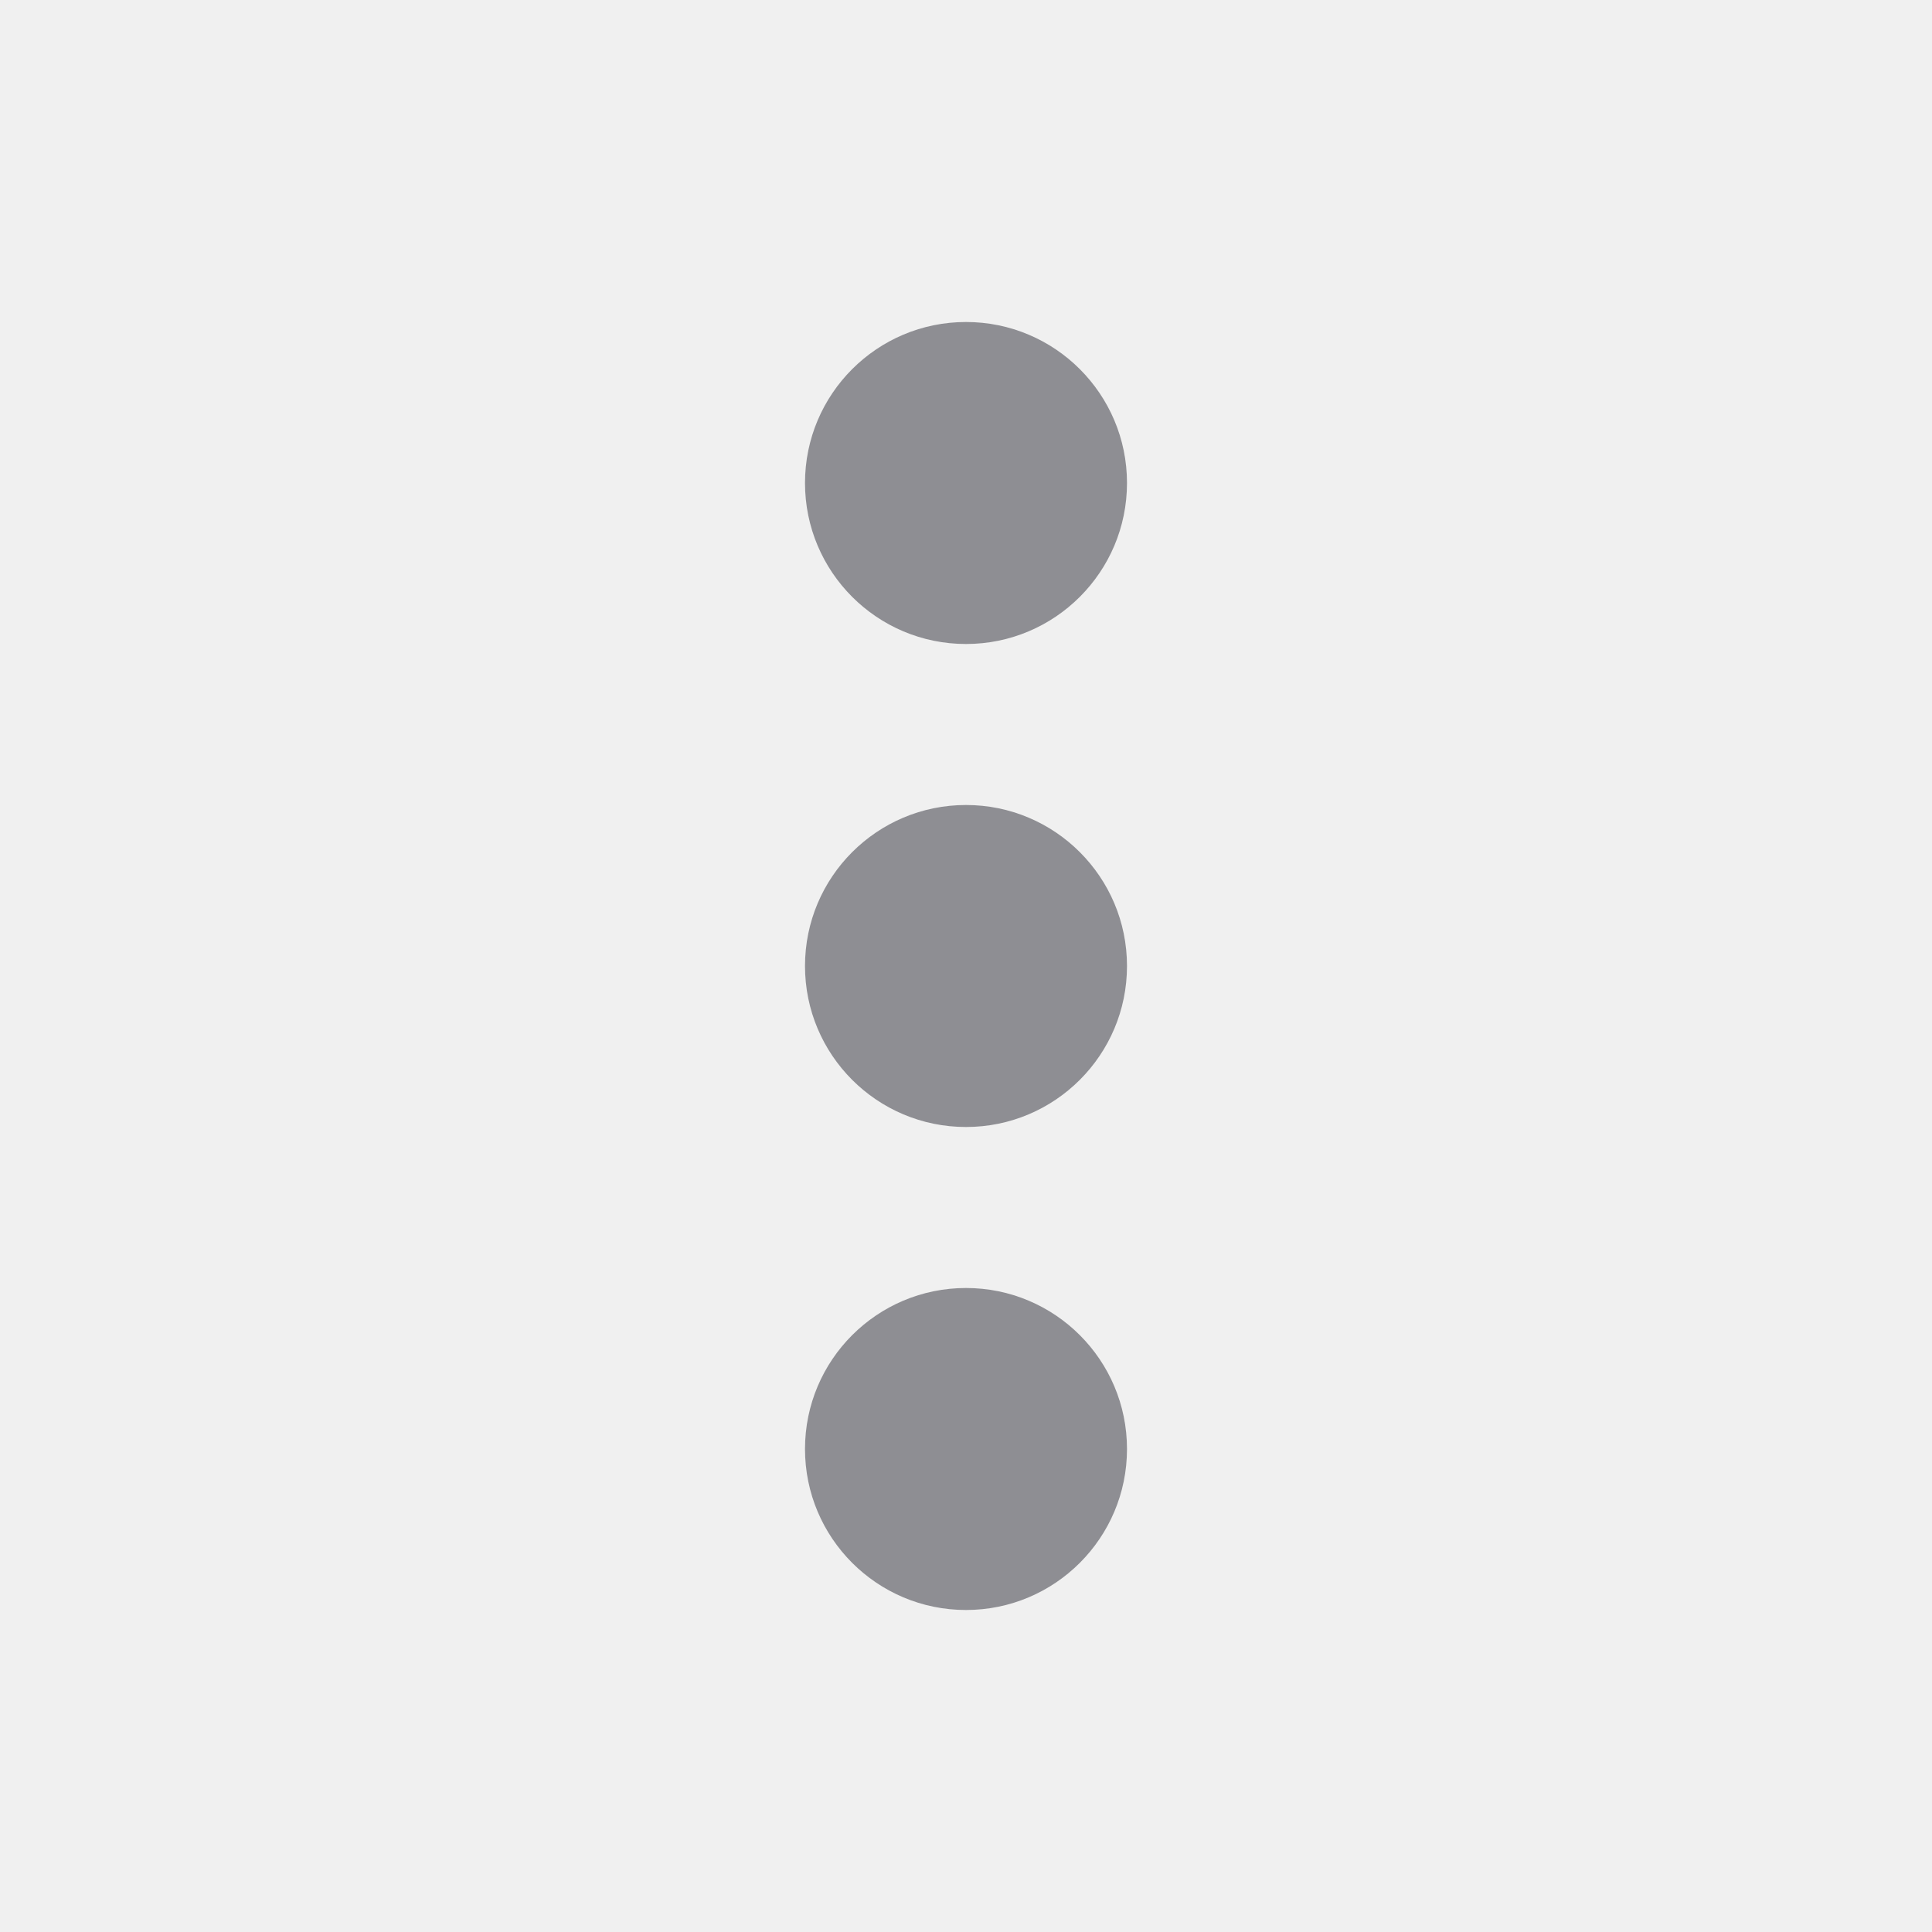
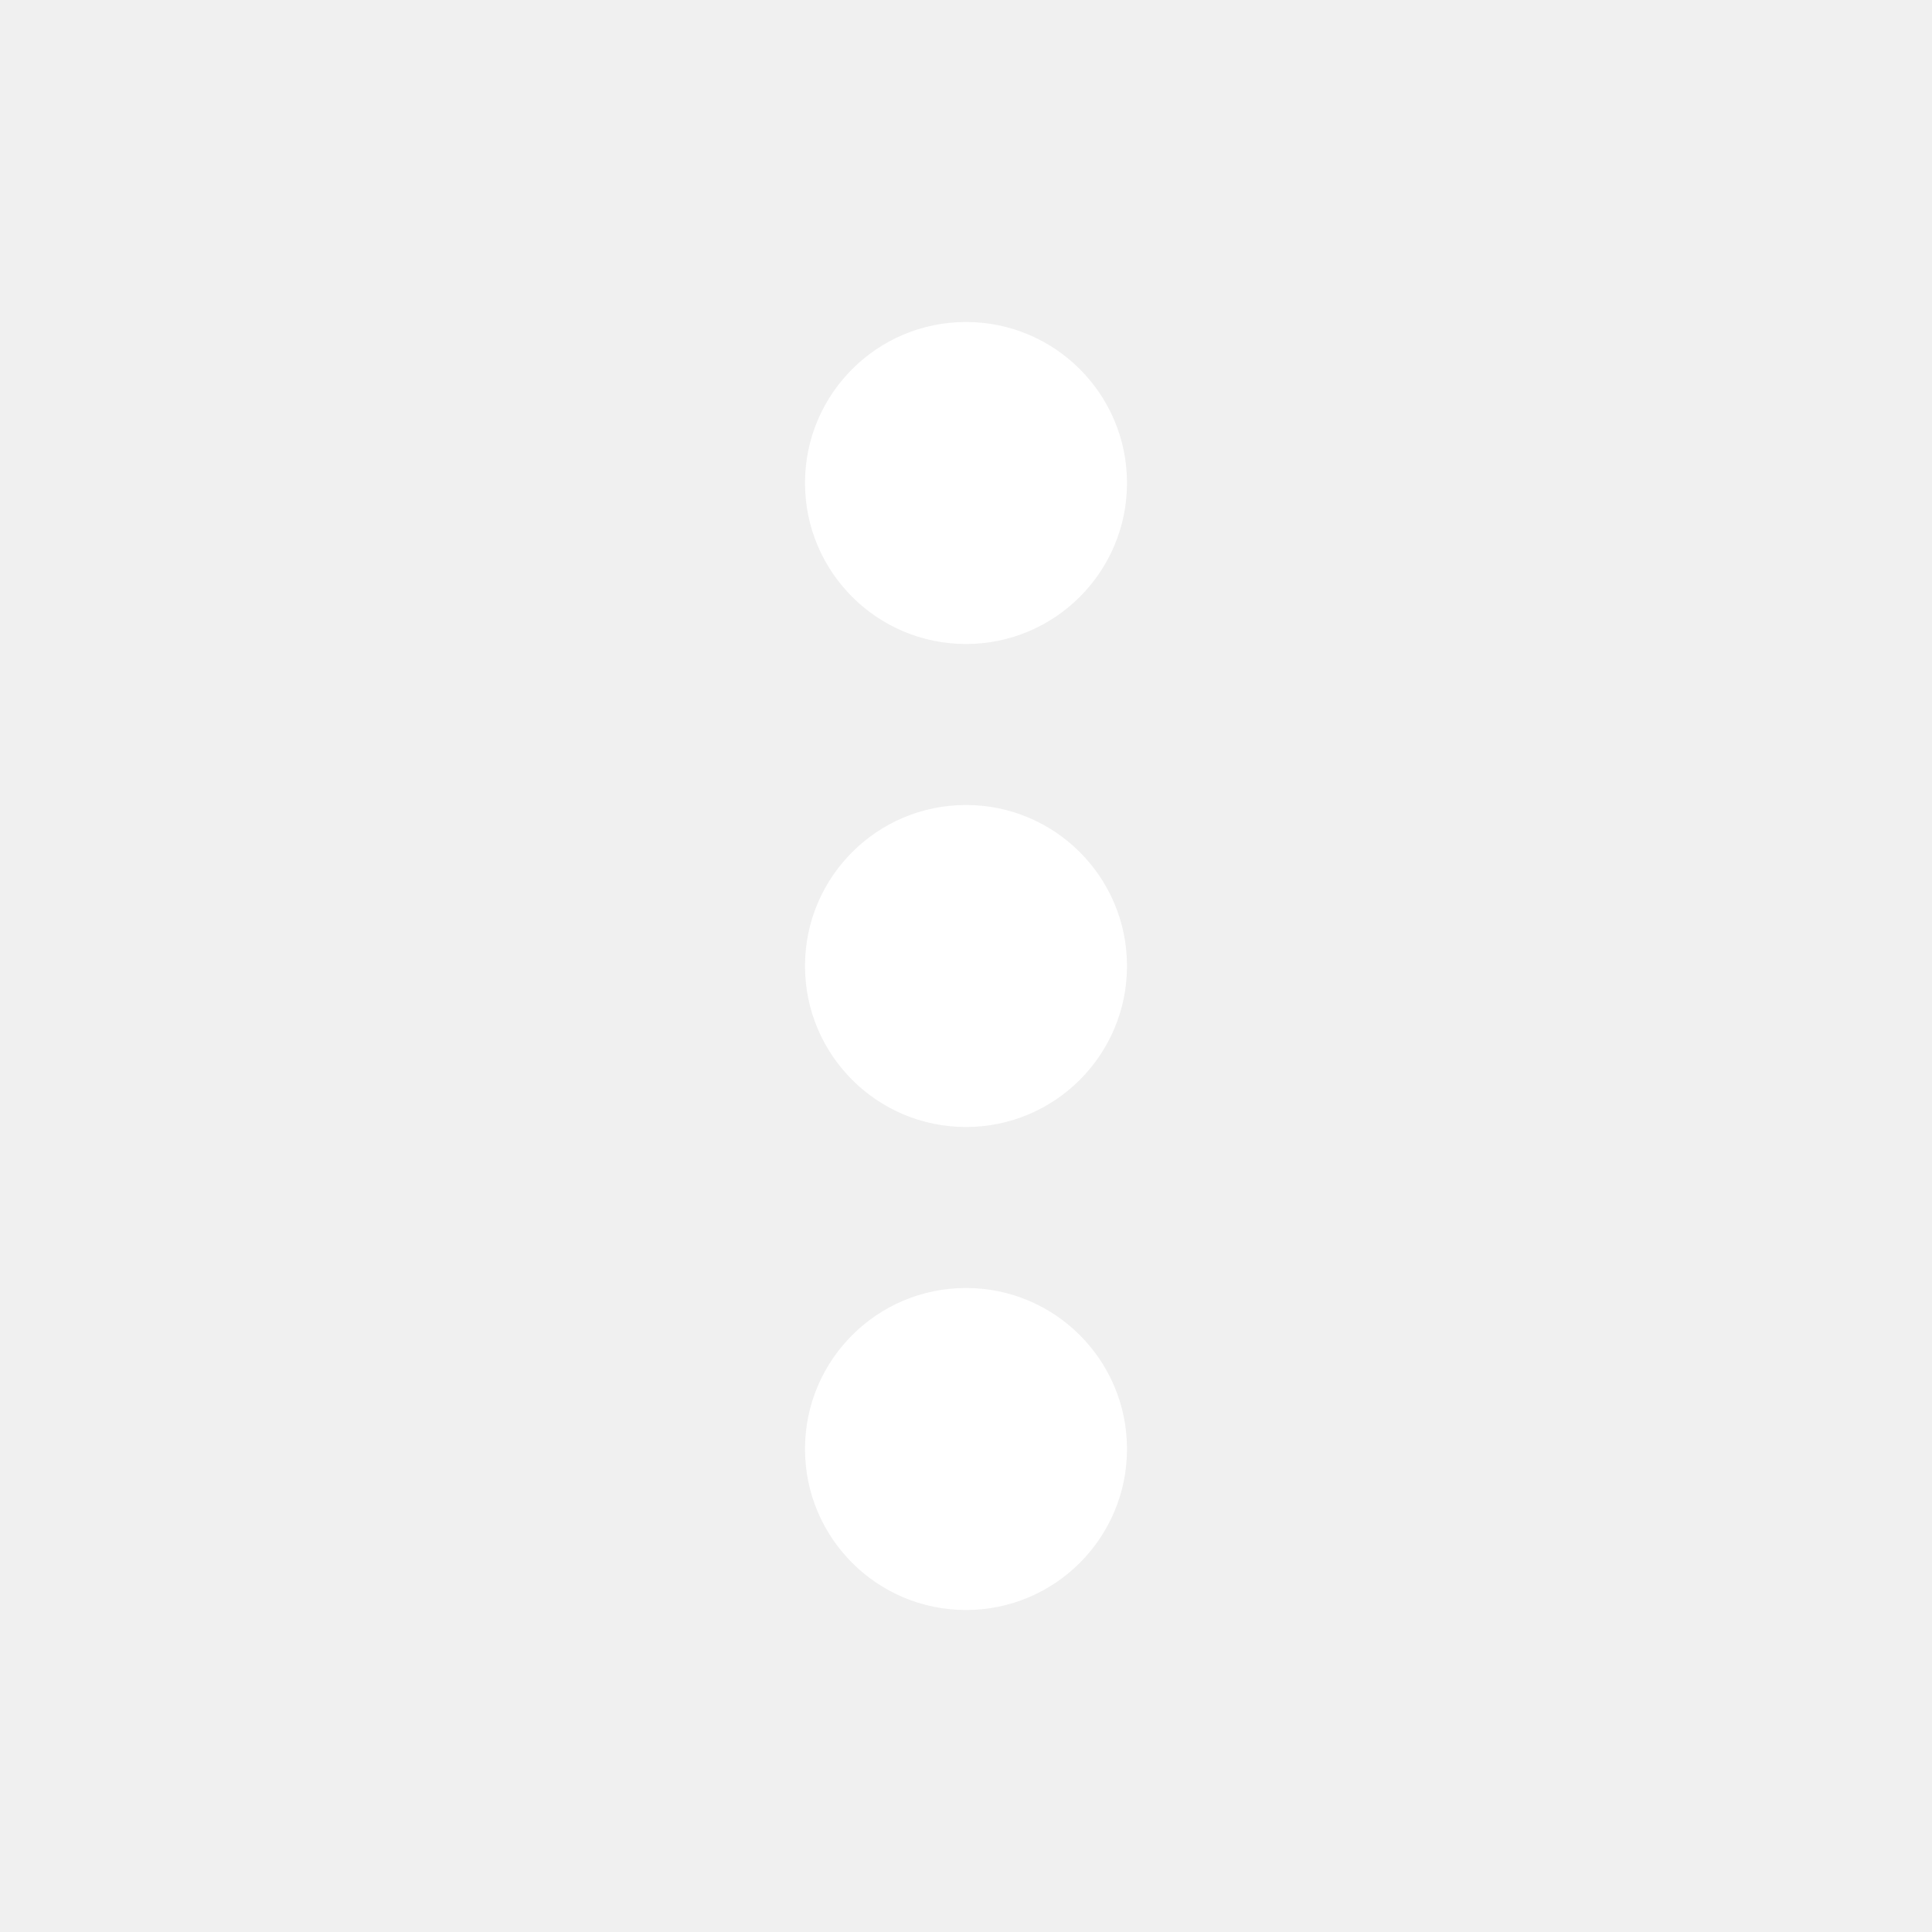
<svg xmlns="http://www.w3.org/2000/svg" version="1.1" width="96" height="96" viewBox="0 0 120 120">
-   <g fill="#8e8e93">
+   <g fill="#ffffff">
    <circle cx="60" cy="30" r="10" />
    <circle cx="60" cy="60" r="10" />
    <circle cx="60" cy="90" r="10" />
  </g>
</svg>
